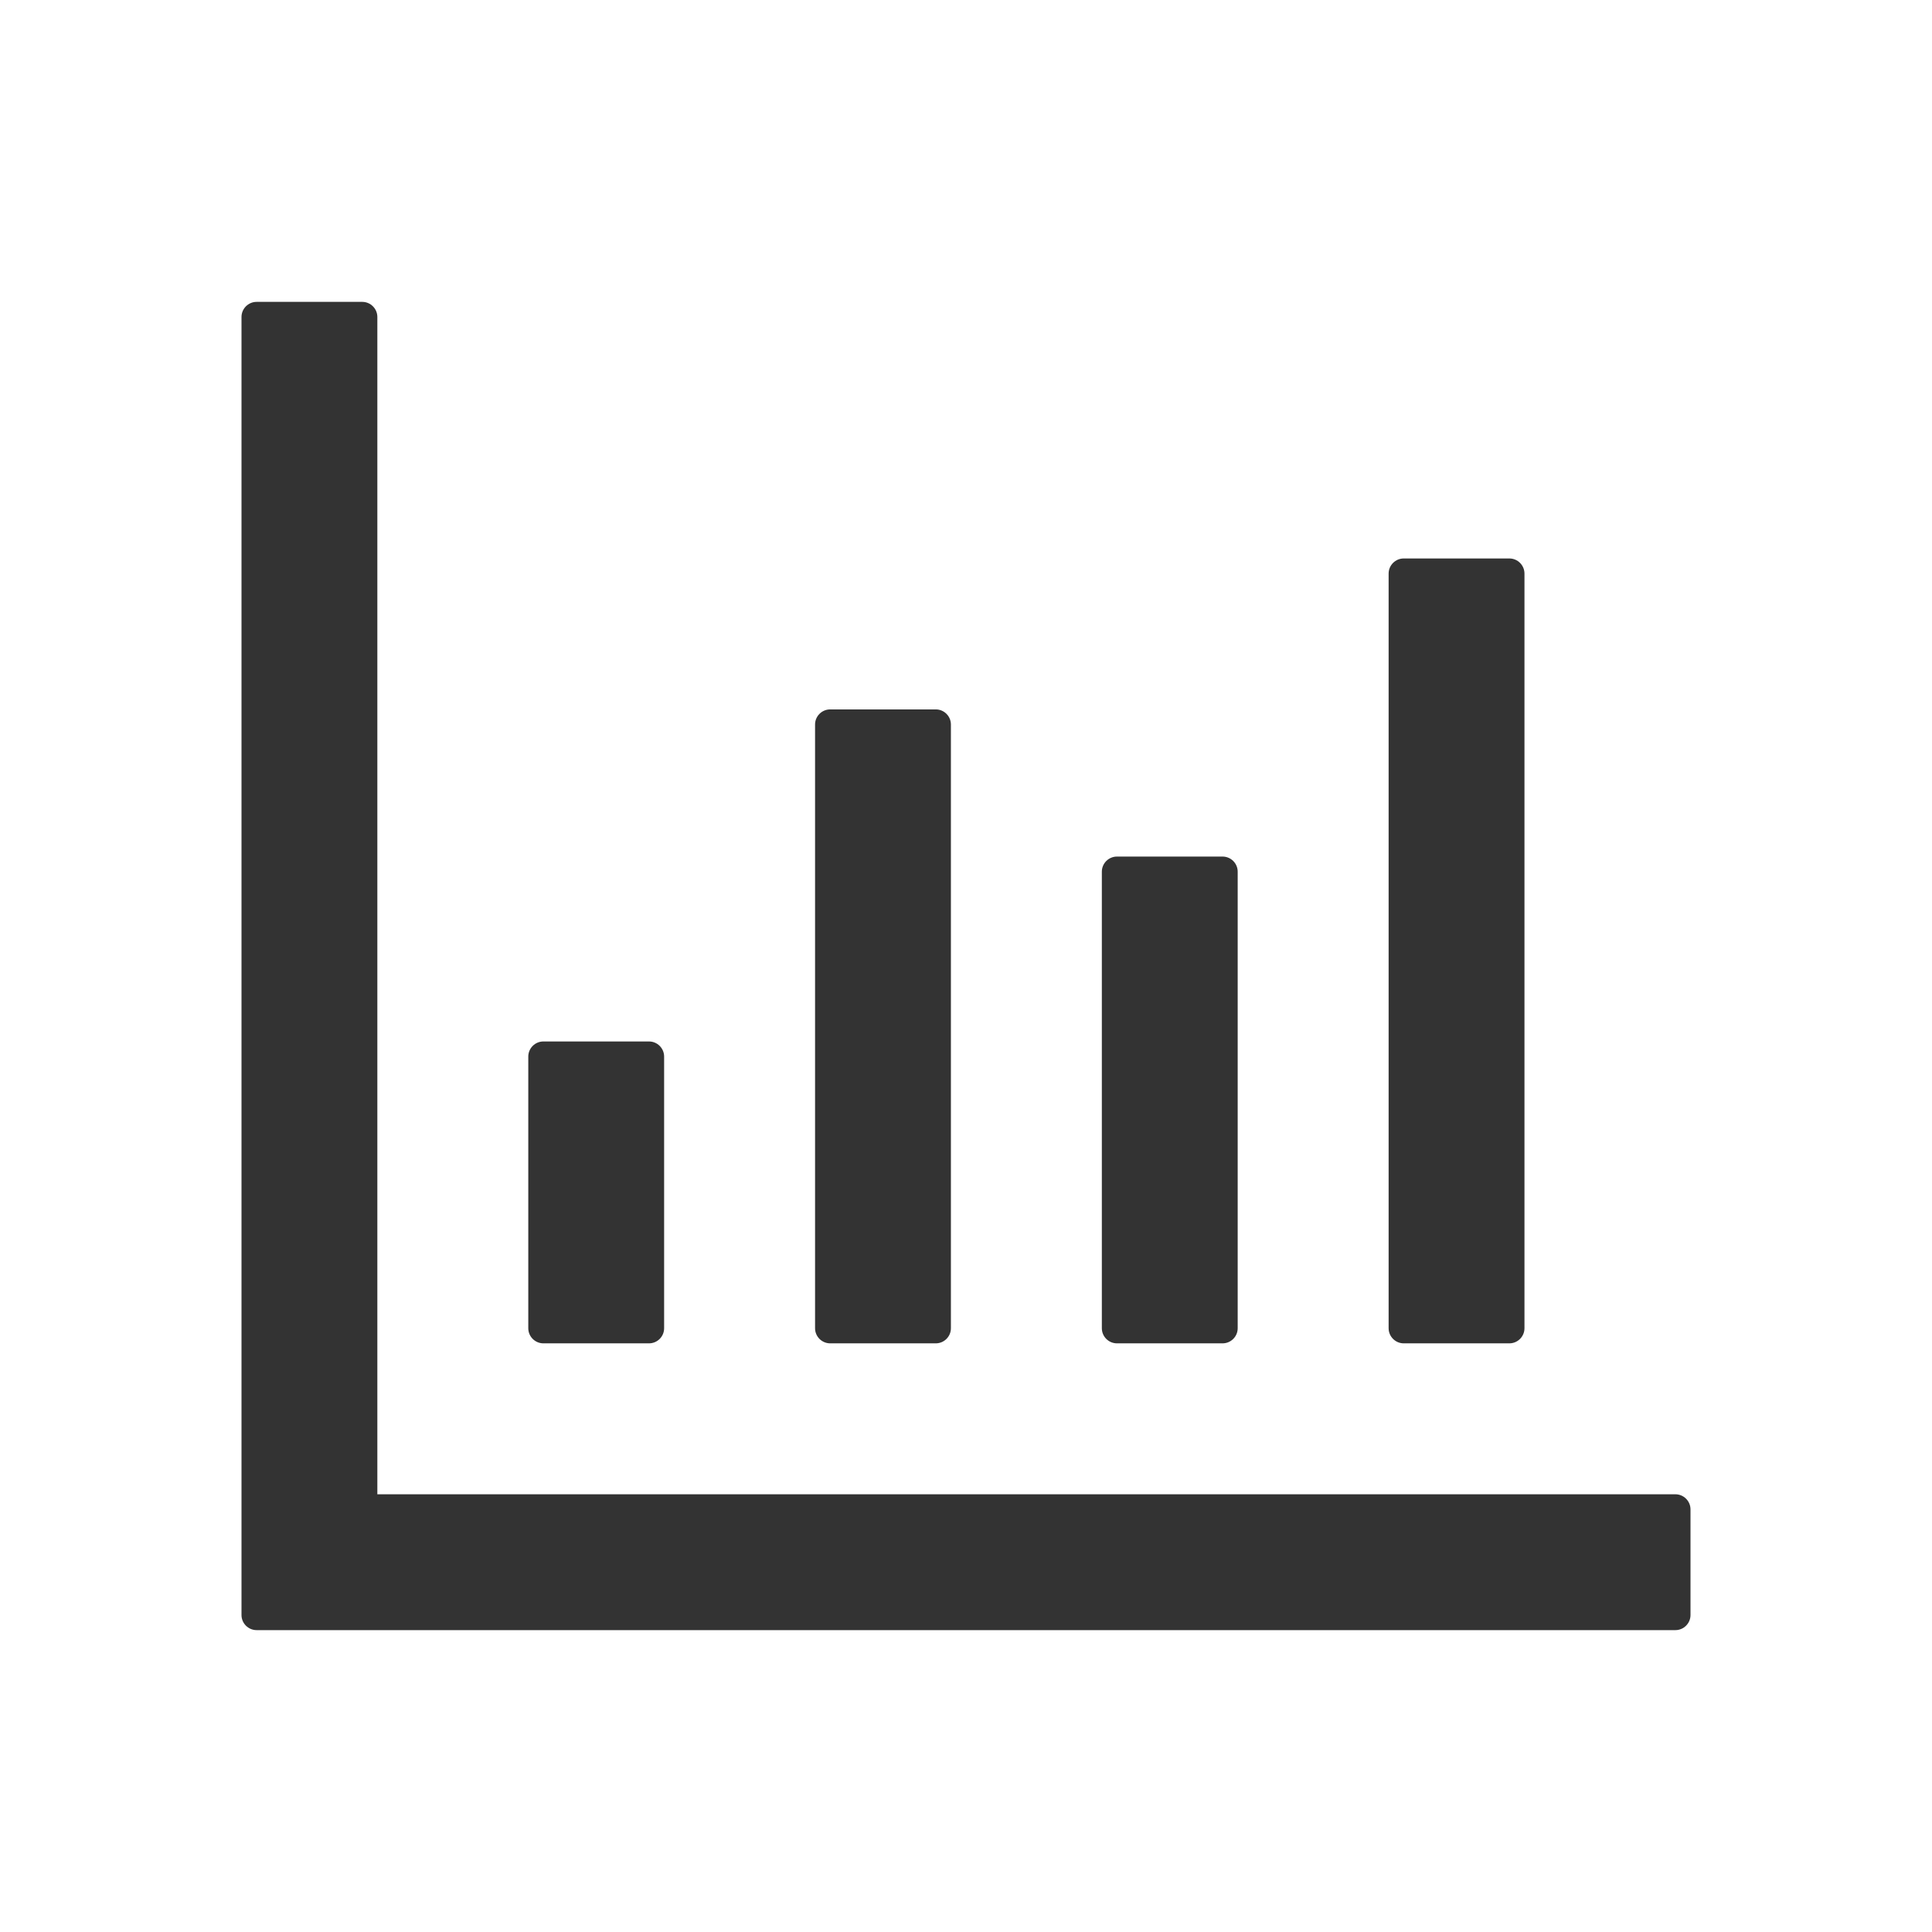
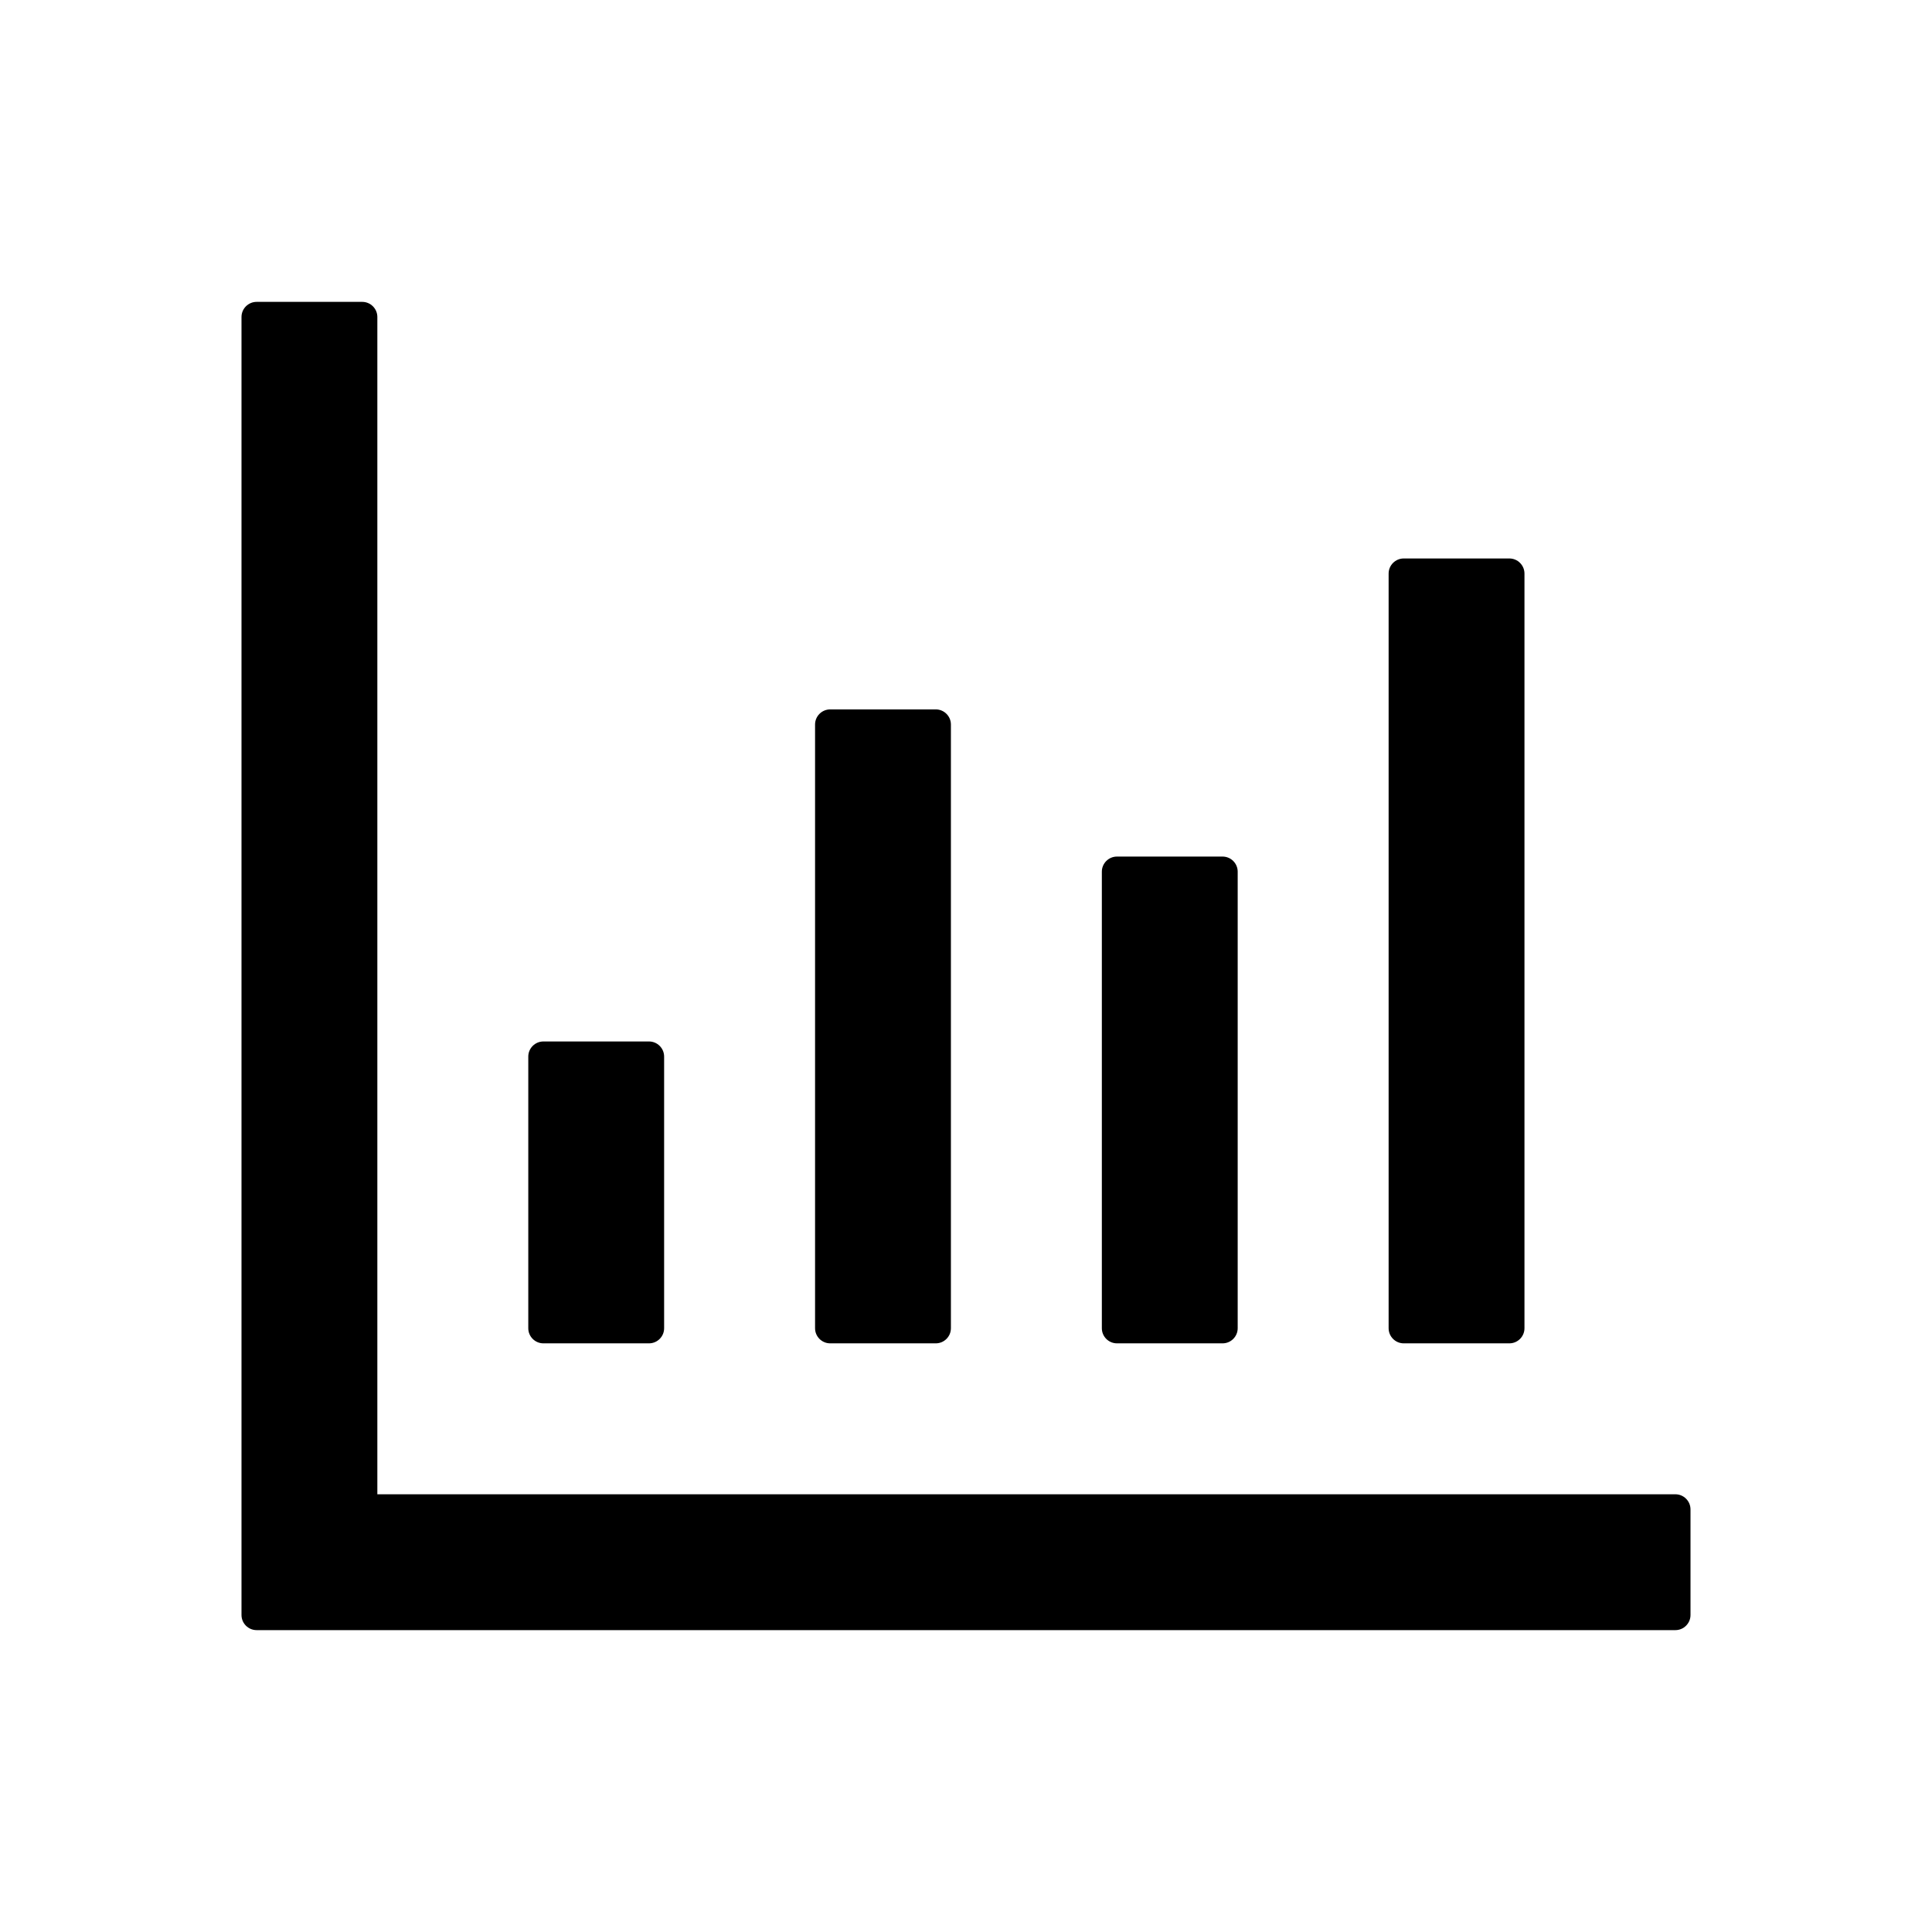
<svg xmlns="http://www.w3.org/2000/svg" class="icon" width="64px" height="64.00px" viewBox="0 0 1024 1024" version="1.1">
-   <path fill="#333333" d="M888 792H200V168c0-4.4-3.6-8-8-8h-56c-4.4 0-8 3.6-8 8v688c0 4.4 3.6 8 8 8h752c4.4 0 8-3.6 8-8v-56c0-4.4-3.6-8-8-8zM288 712h56c4.4 0 8-3.6 8-8V560c0-4.4-3.6-8-8-8h-56c-4.4 0-8 3.6-8 8v144c0 4.4 3.6 8 8 8zM440 712h56c4.4 0 8-3.6 8-8V384c0-4.4-3.6-8-8-8h-56c-4.4 0-8 3.6-8 8v320c0 4.4 3.6 8 8 8zM592 712h56c4.4 0 8-3.6 8-8V462c0-4.4-3.6-8-8-8h-56c-4.4 0-8 3.6-8 8v242c0 4.4 3.6 8 8 8zM744 712h56c4.4 0 8-3.6 8-8V304c0-4.4-3.6-8-8-8h-56c-4.4 0-8 3.6-8 8v400c0 4.4 3.6 8 8 8z" />
+   <path d="M888 792H200V168c0-4.4-3.6-8-8-8h-56c-4.4 0-8 3.6-8 8v688c0 4.4 3.6 8 8 8h752c4.4 0 8-3.6 8-8v-56c0-4.4-3.6-8-8-8zM288 712h56c4.4 0 8-3.6 8-8V560c0-4.4-3.6-8-8-8h-56c-4.4 0-8 3.6-8 8v144c0 4.4 3.6 8 8 8zM440 712h56c4.4 0 8-3.6 8-8V384c0-4.4-3.6-8-8-8h-56c-4.4 0-8 3.6-8 8v320c0 4.4 3.6 8 8 8zM592 712h56c4.4 0 8-3.6 8-8V462c0-4.4-3.6-8-8-8h-56c-4.4 0-8 3.6-8 8v242c0 4.4 3.6 8 8 8zM744 712h56c4.4 0 8-3.6 8-8V304c0-4.4-3.6-8-8-8h-56c-4.4 0-8 3.6-8 8v400c0 4.4 3.6 8 8 8z" />
</svg>
